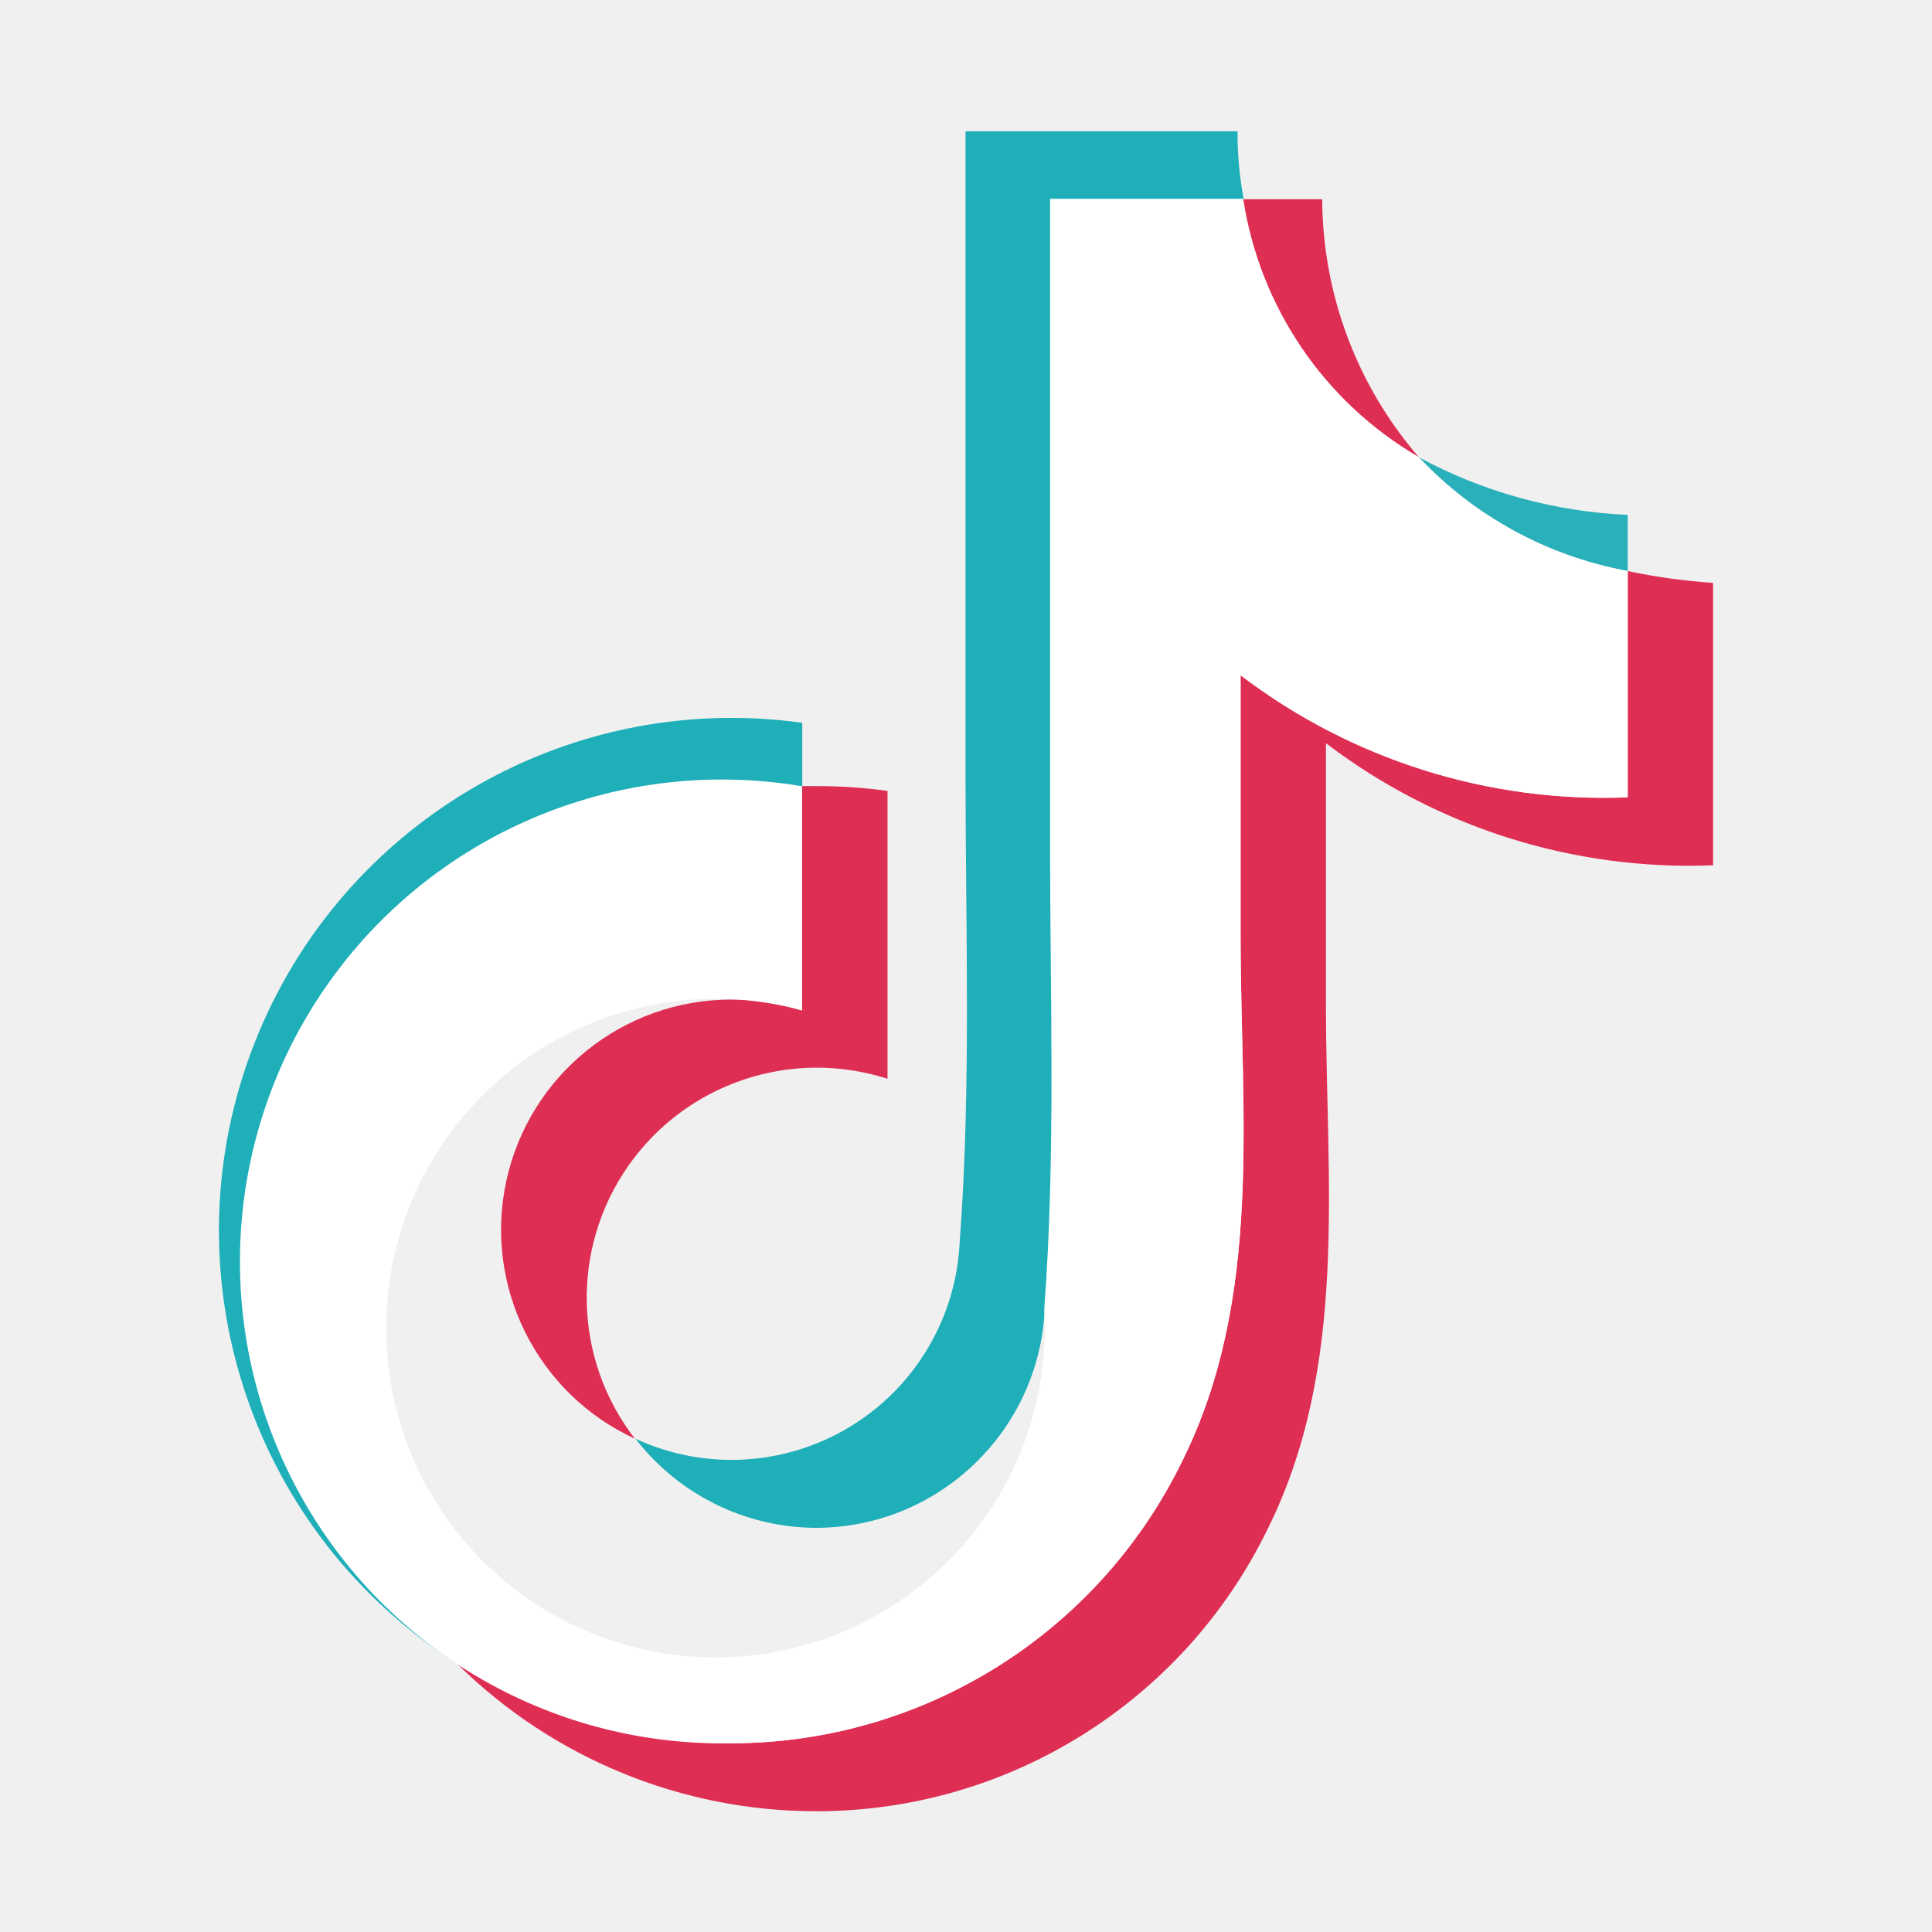
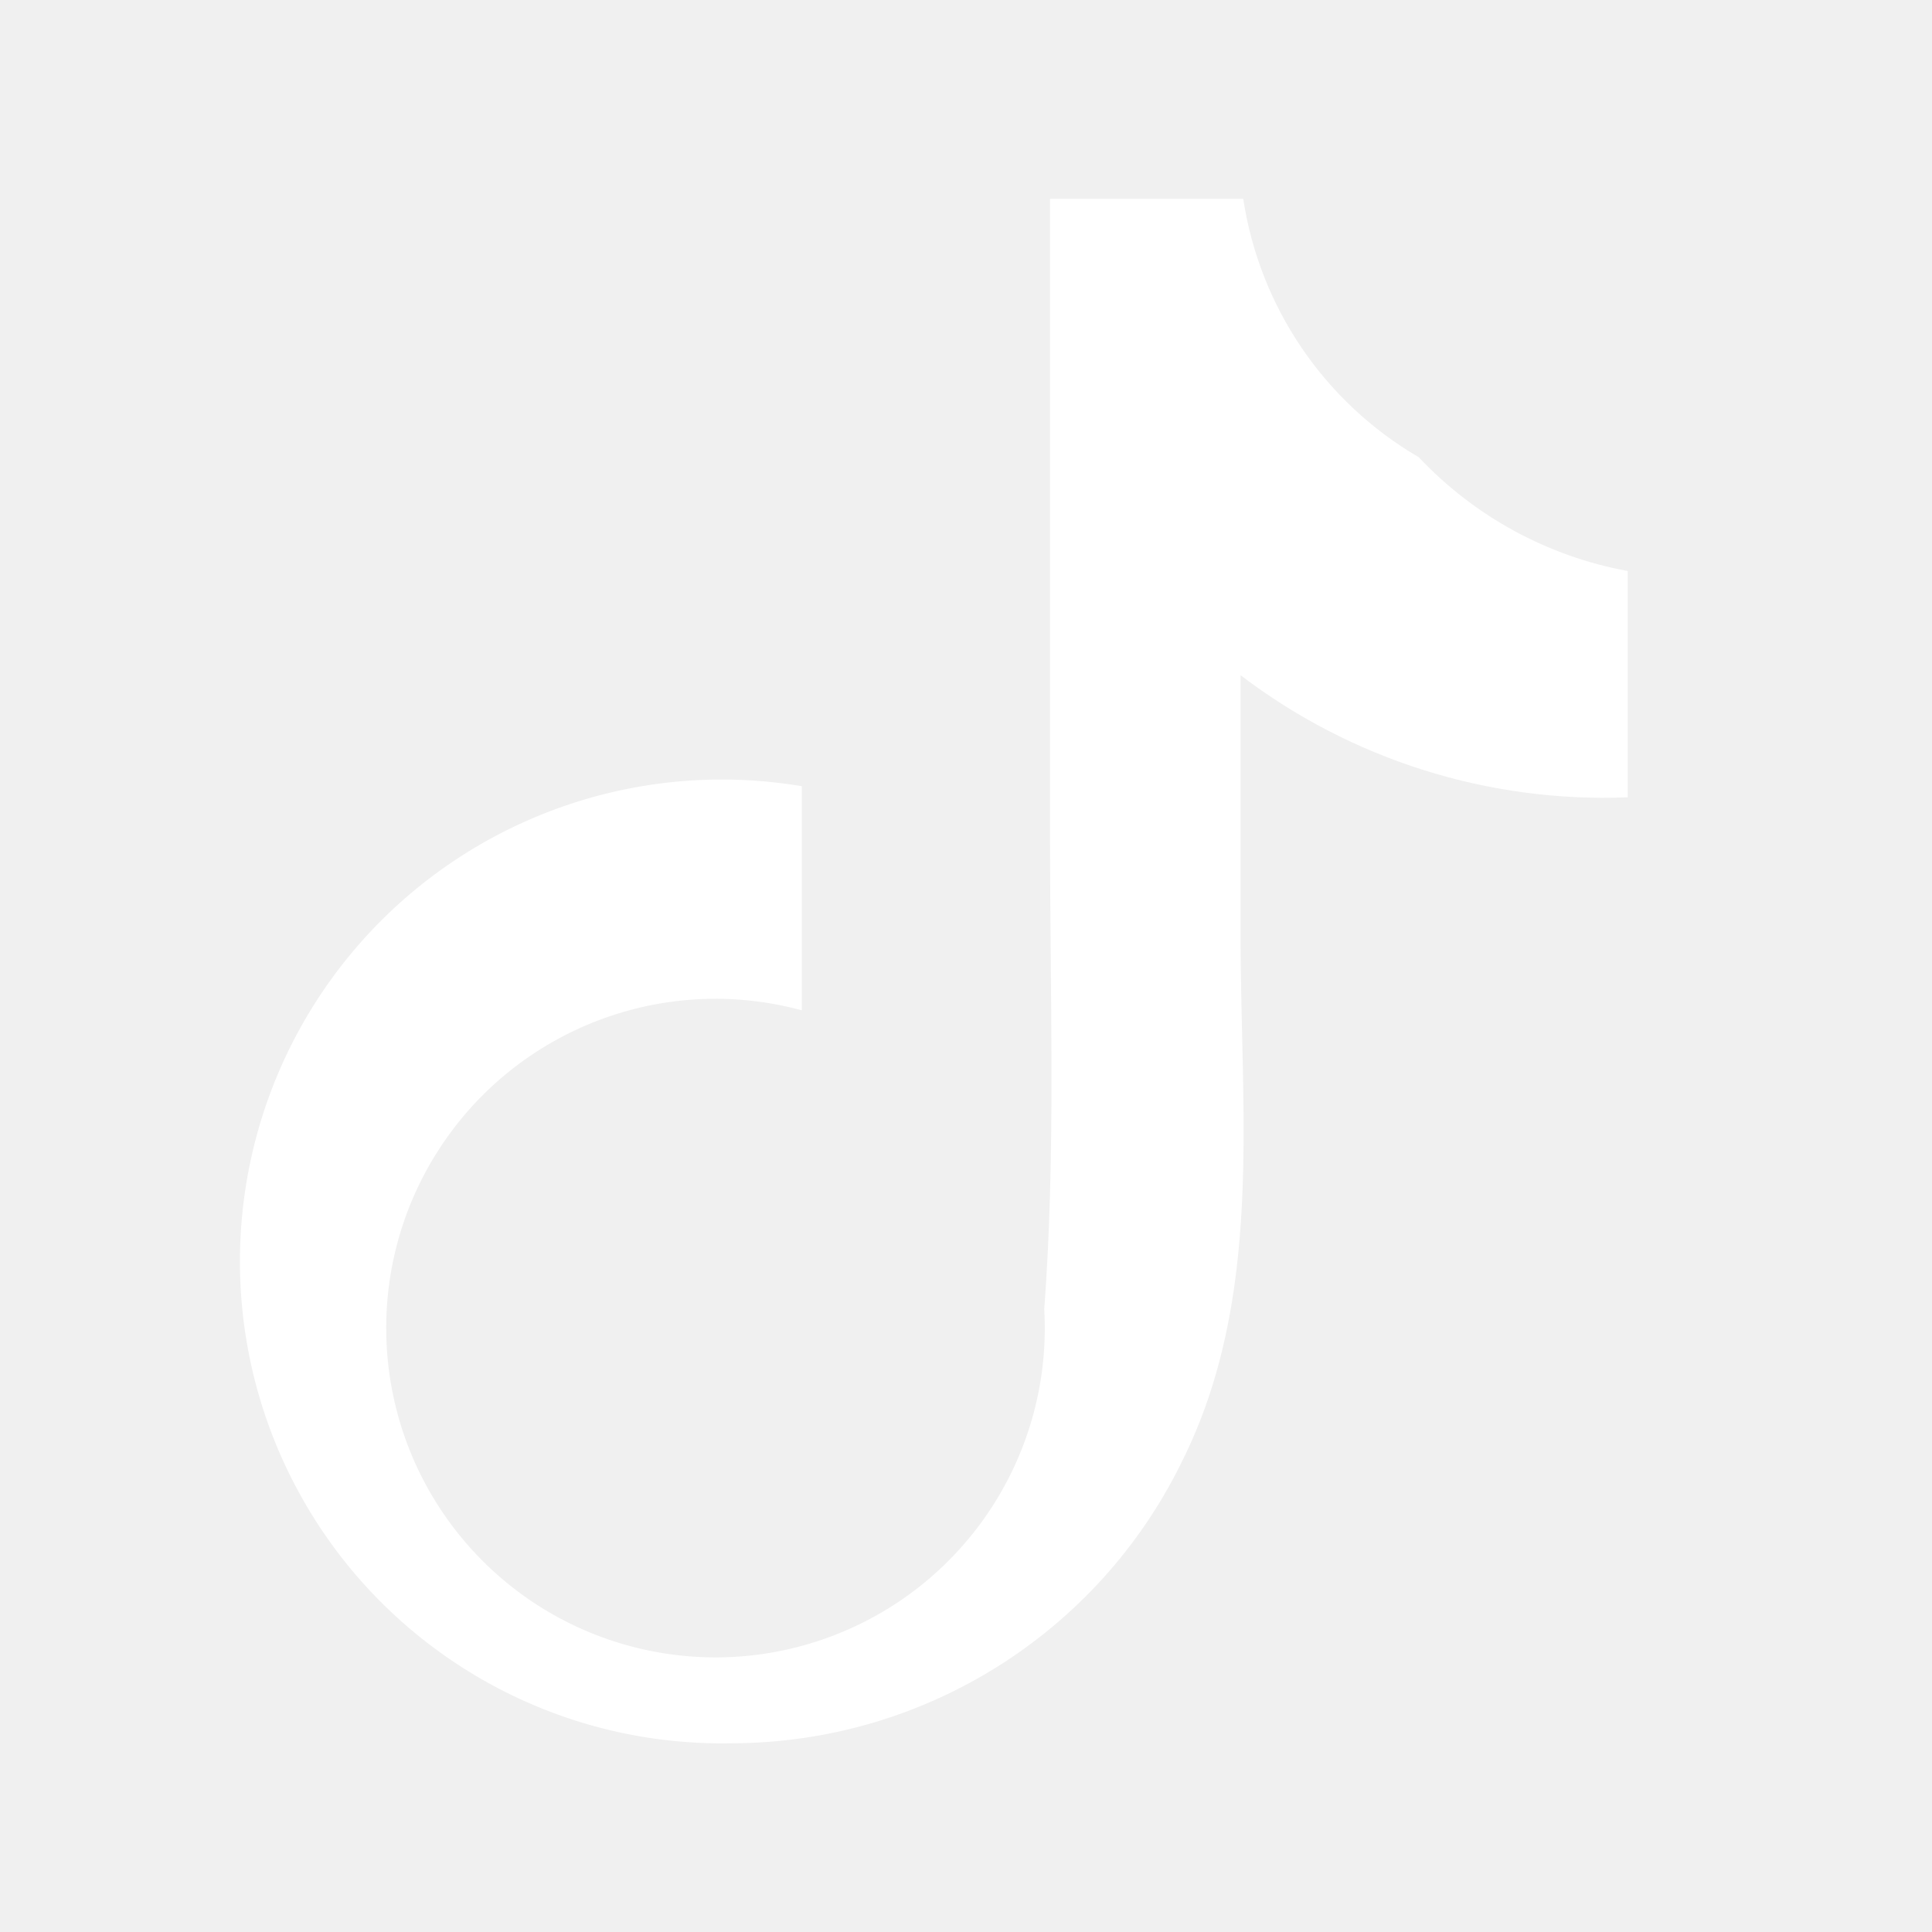
<svg xmlns="http://www.w3.org/2000/svg" width="16" height="16" viewBox="0 0 16 16">
  <g id="ico_small_tictok" transform="translate(-251.136 -61.517)">
    <rect id="사각형_154" data-name="사각형 154" width="16" height="16" transform="translate(251.136 61.517)" fill="none" />
-     <path id="패스_41" data-name="패스 41" d="M485.869,79.139a3.287,3.287,0,0,1-.8-2.136h-.657A3,3,0,0,0,485.869,79.139Z" transform="translate(-222.983 -13.836)" fill="#df2e54" />
-     <path id="패스_42" data-name="패스 42" d="M317.368,212.386a1.906,1.906,0,0,0-.8,3.637,1.906,1.906,0,0,1,2.092-2.981v-2.384a4.284,4.284,0,0,0-.586-.04l-.122,0v1.859A1.9,1.9,0,0,0,317.368,212.386Z" transform="translate(-60.174 -142.591)" fill="#df2e54" />
-     <path id="패스_43" data-name="패스 43" d="M315.074,161.665v1.874a4.965,4.965,0,0,1-3.206-1.011v2.166c0,1.468.191,2.993-.488,4.352a4.157,4.157,0,0,1-3.728,2.327,4.225,4.225,0,0,1-2.273-.659,4.231,4.231,0,0,0,2.98,1.222,4.156,4.156,0,0,0,3.728-2.327c.68-1.358.488-2.884.488-4.352v-2.166a4.965,4.965,0,0,0,3.206,1.011v-2.339A4.979,4.979,0,0,1,315.074,161.665Z" transform="translate(-50.458 -95.419)" fill="#df2e54" />
-     <path id="패스_44" data-name="패스 44" d="M526.137,136.692v-.465a4.013,4.013,0,0,1-1.73-.477A3.159,3.159,0,0,0,526.137,136.692Z" transform="translate(-261.521 -70.446)" fill="#2ab0ba" />
-     <path id="패스_45" data-name="패스 45" d="M251.844,199.939a4.245,4.245,0,0,1,4.124-4.243v-.525a4.246,4.246,0,0,0-2.859,7.791A4.232,4.232,0,0,1,251.844,199.939Z" transform="translate(1.812 -127.668)" fill="#1fafb9" />
-     <path id="패스_46" data-name="패스 46" d="M347.422,73.083a1.9,1.9,0,0,0,1.887-1.808c.1-1.289.048-2.582.048-3.873V62.08h1.6a2.918,2.918,0,0,1-.051-.563h-2.253V66.84c0,1.291.048,2.584-.048,3.873a1.892,1.892,0,0,1-2.685,1.632A1.9,1.9,0,0,0,347.422,73.083Z" transform="translate(-89.521 1.087)" fill="#1fafb9" />
    <path id="패스_47" data-name="패스 47" d="M277.858,87.462c.68-1.358.488-2.884.488-4.352V80.945a4.965,4.965,0,0,0,3.206,1.011V80.082a3.159,3.159,0,0,1-1.73-.942A3,3,0,0,1,278.368,77h-1.6v5.323c0,1.291.048,2.584-.048,3.873a2.727,2.727,0,1,1-2.008-2.476V81.864a3.991,3.991,0,1,0-.586,7.926A4.157,4.157,0,0,0,277.858,87.462Z" transform="translate(-16.936 -13.836)" fill="#fff" />
  </g>
</svg>
